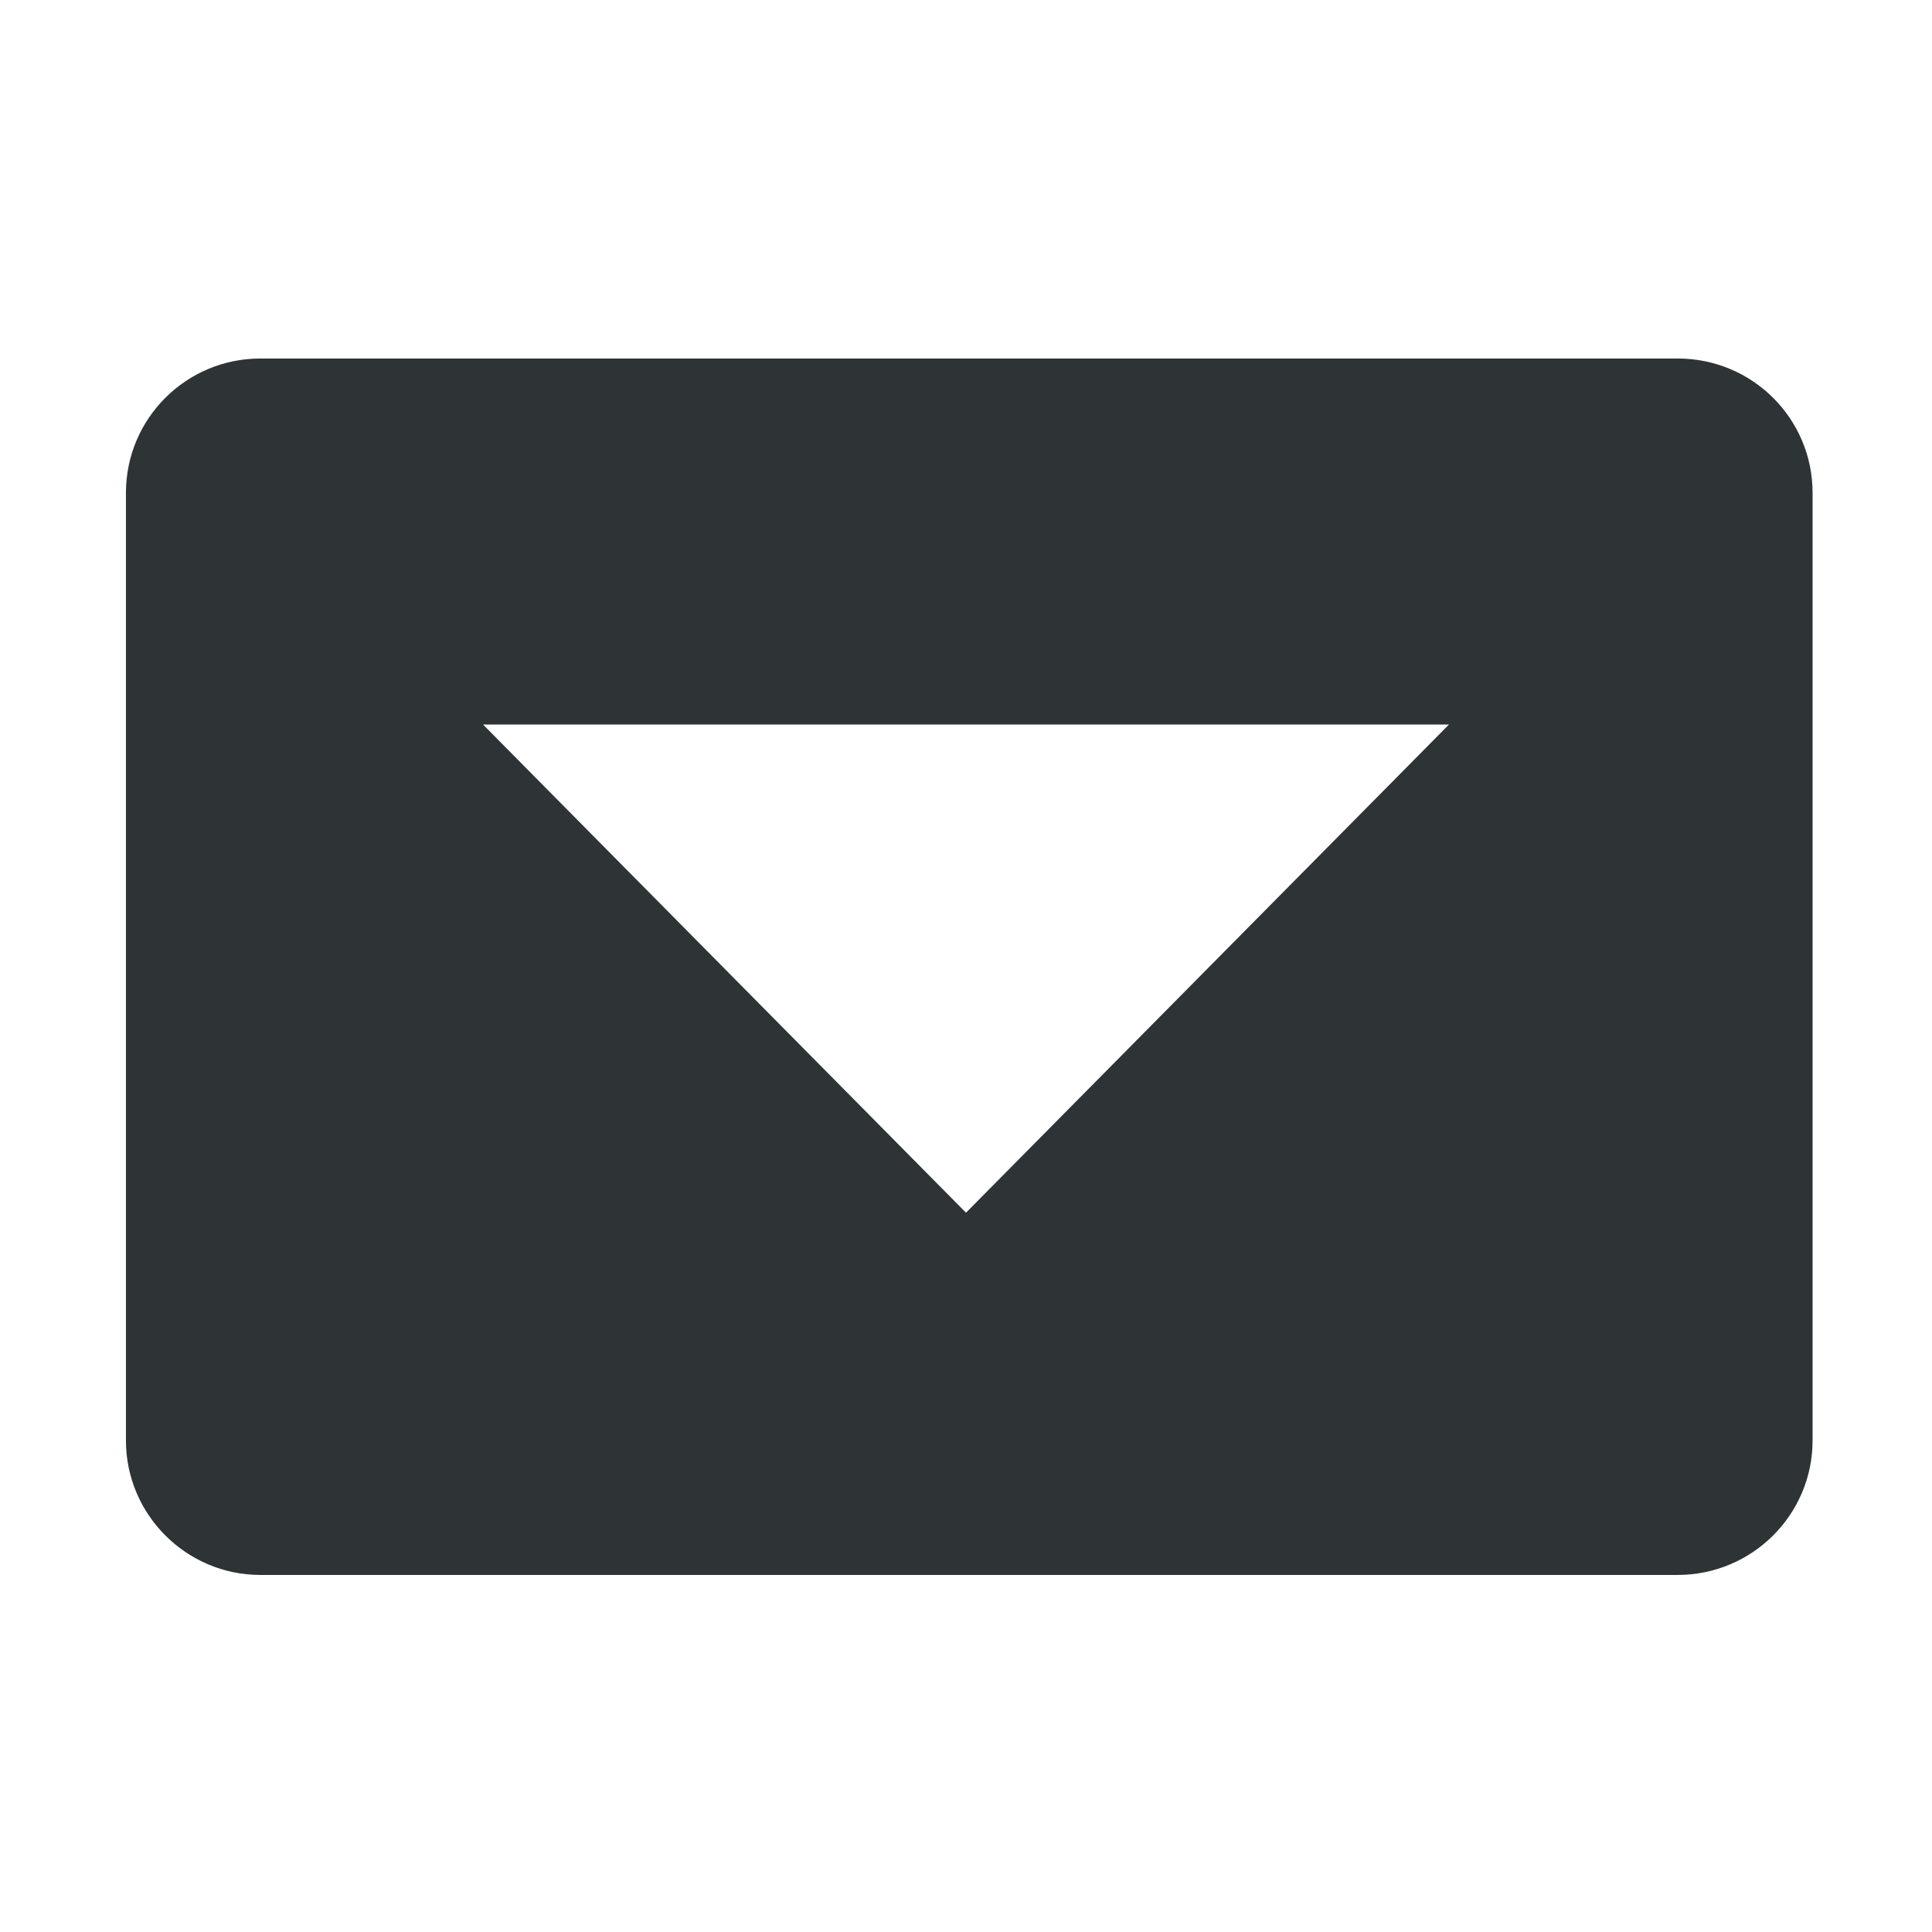
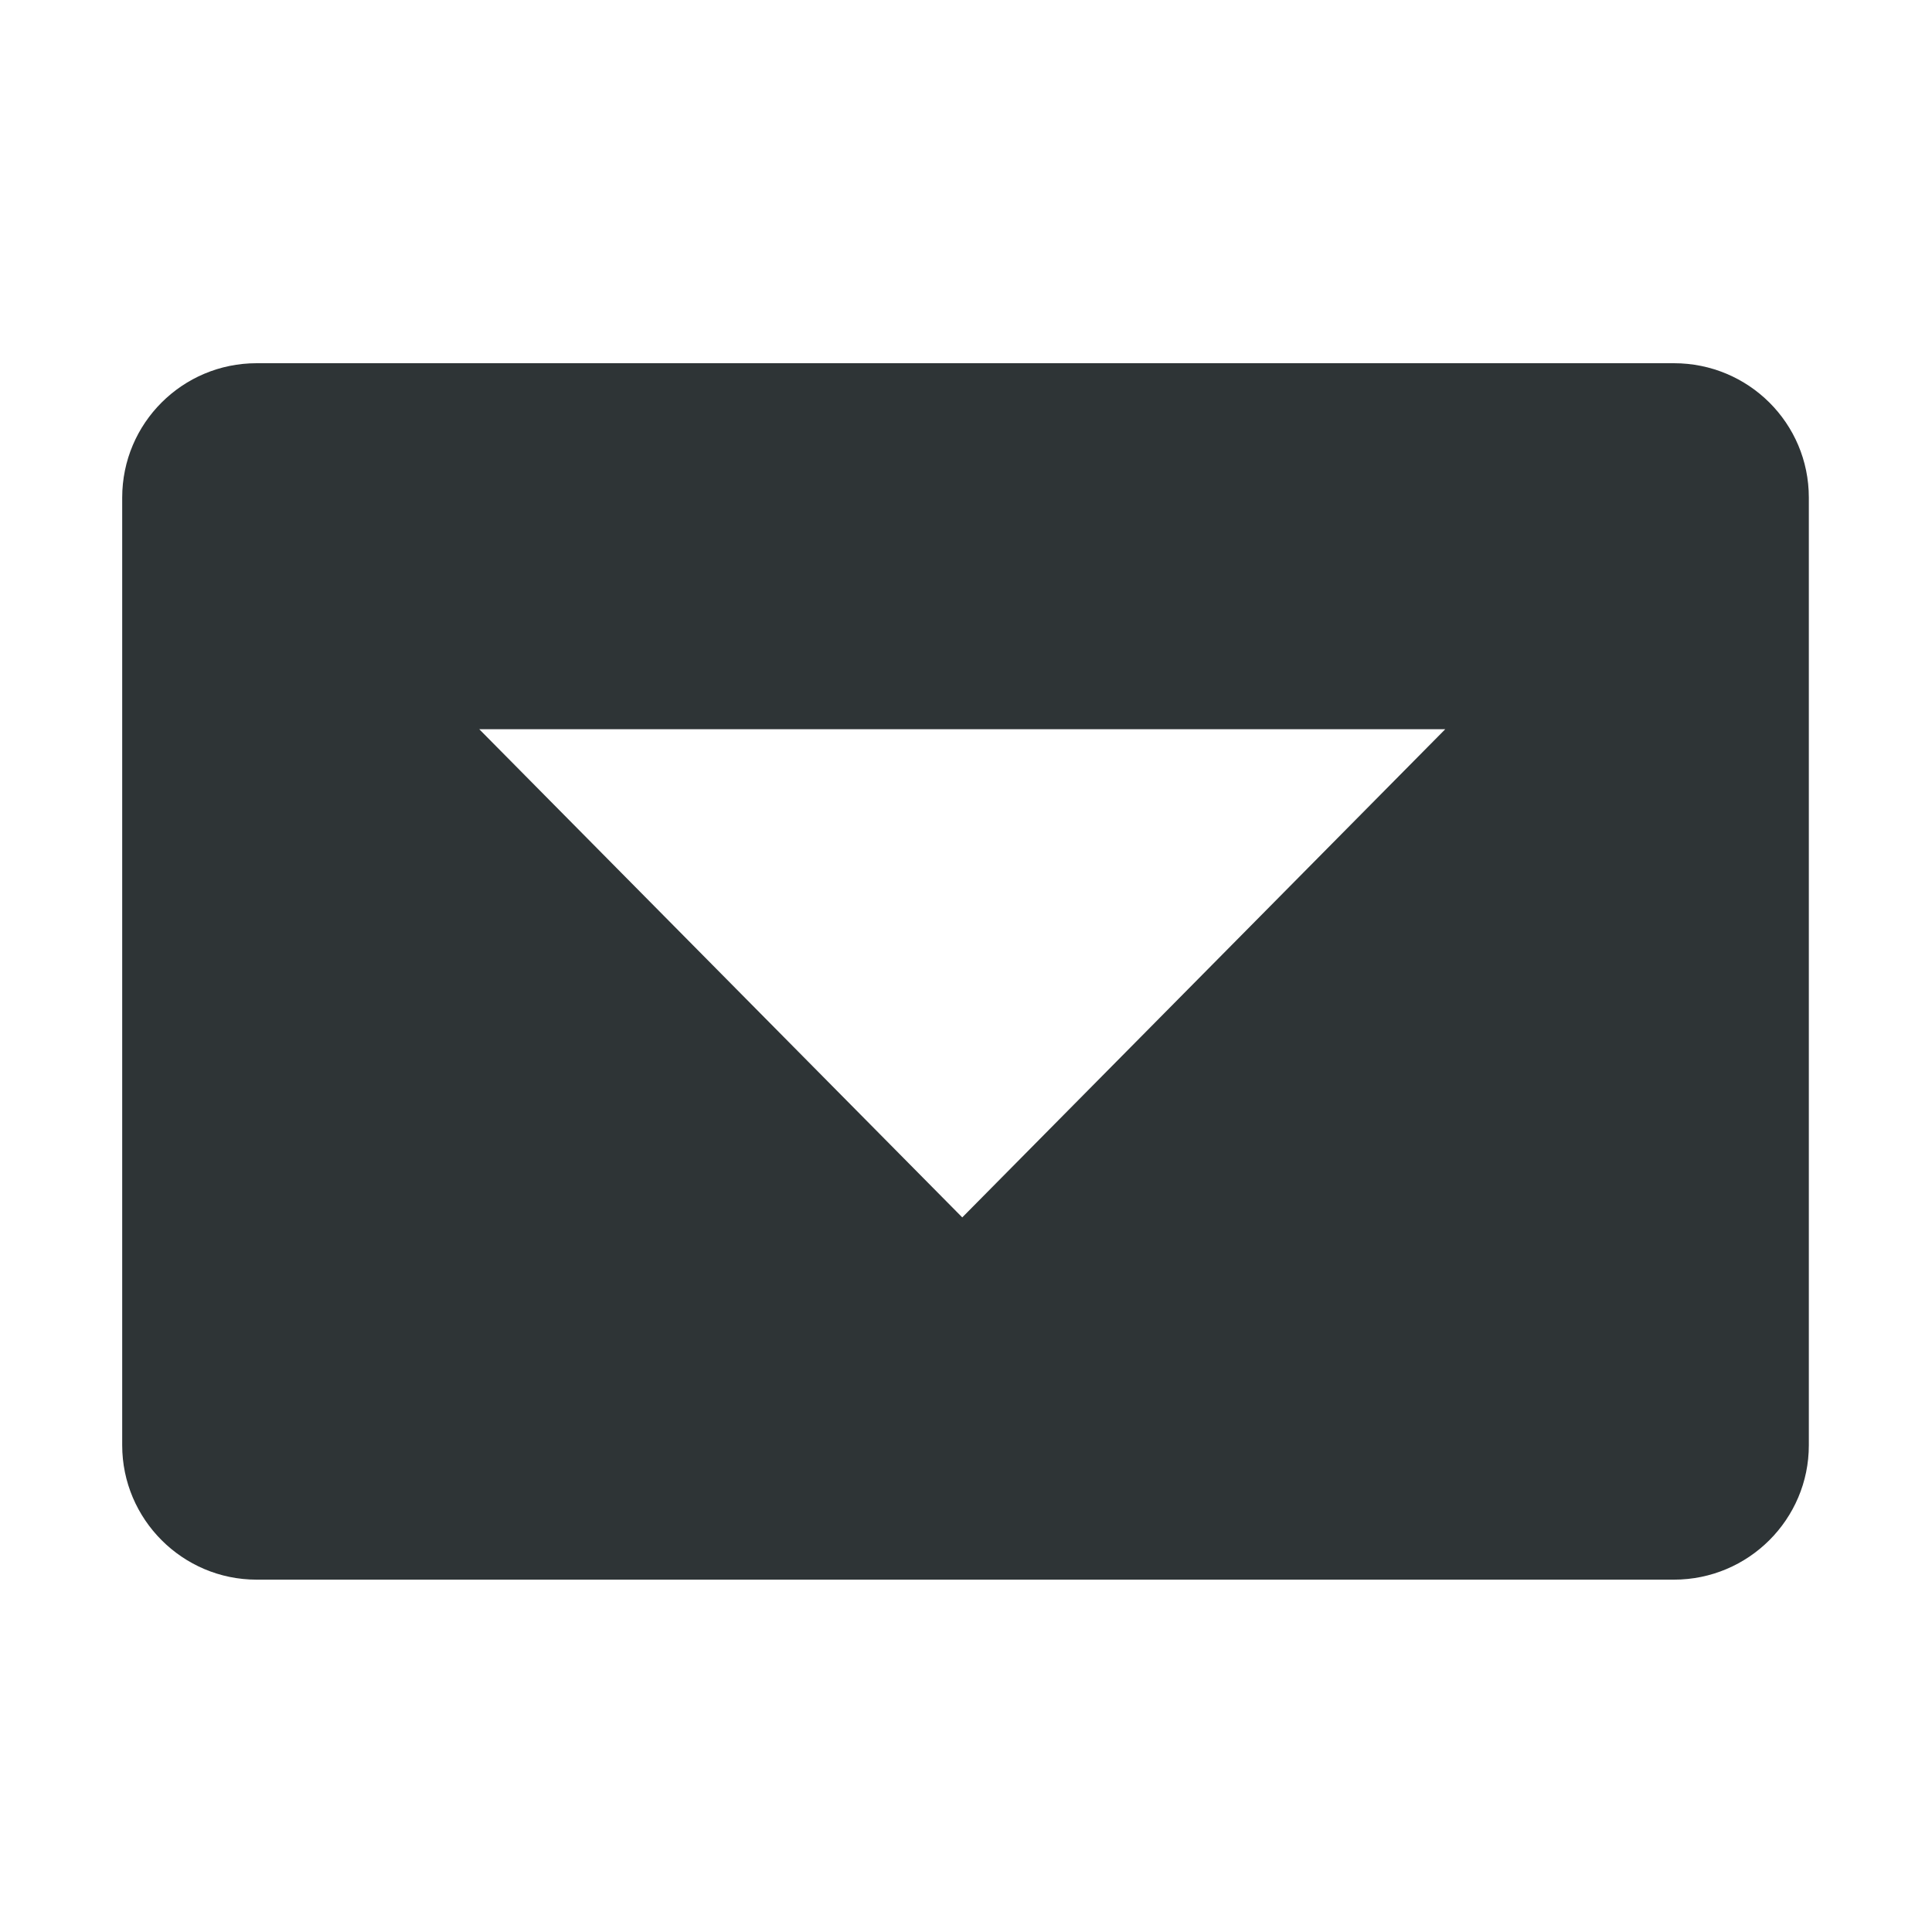
<svg xmlns="http://www.w3.org/2000/svg" height="16px" viewBox="0 0 16 16" width="16px">
-   <path d="m 2.156 13.043 c -0.613 0 -1.113 -0.5 -1.113 -1.113 v -7.848 c 0 -0.617 0.5 -1.113 1.113 -1.113 h 11.738 c 0.617 0 1.117 0.496 1.117 1.113 v 7.848 c 0 0.613 -0.5 1.113 -1.117 1.113 z m 5.844 -3 l 4 -4.043 h -8 z m 0 0" fill="#2e3436" />
+   <path d="m 2.125 13.082 c -0.613 0 -1.113 -0.5 -1.113 -1.113 v -7.848 c 0 -0.617 0.5 -1.113 1.113 -1.113 h 11.738 c 0.617 0 1.117 0.496 1.117 1.113 v 7.848 c 0 0.613 -0.5 1.113 -1.117 1.113 z m 5.844 -3 l 4 -4.043 h -8 z m 0 0" fill="#2e3436" />
</svg>
